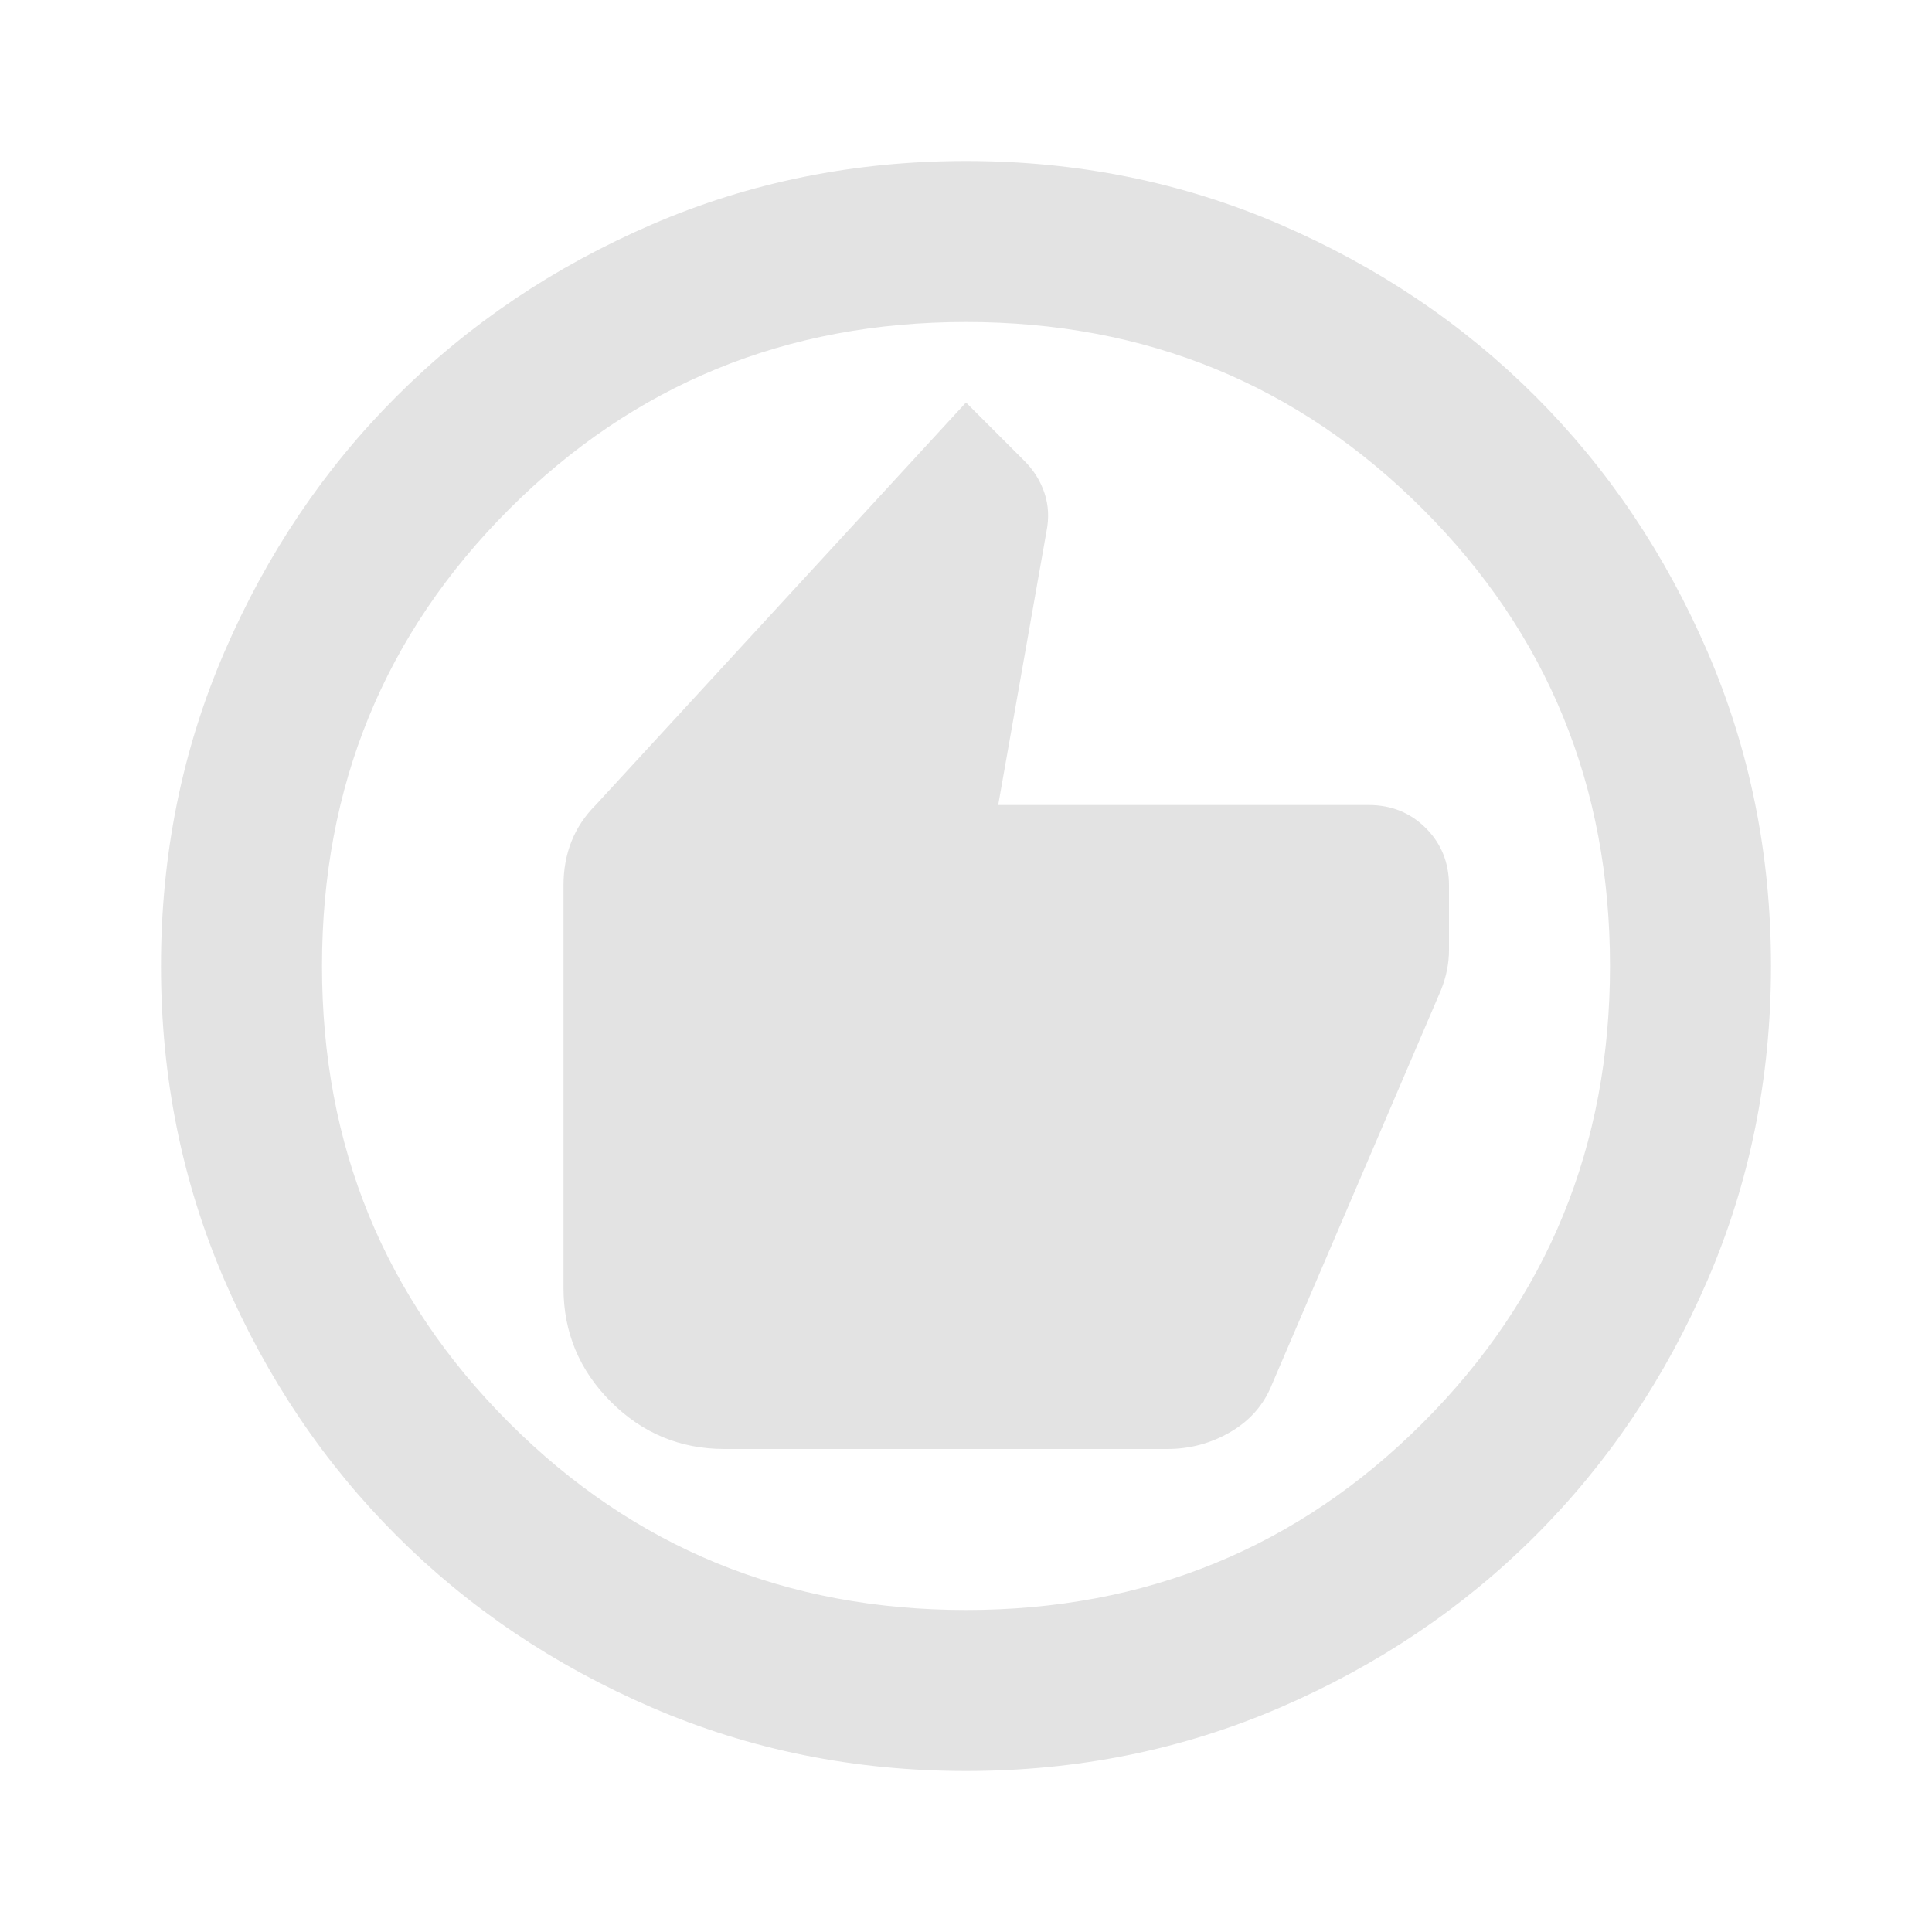
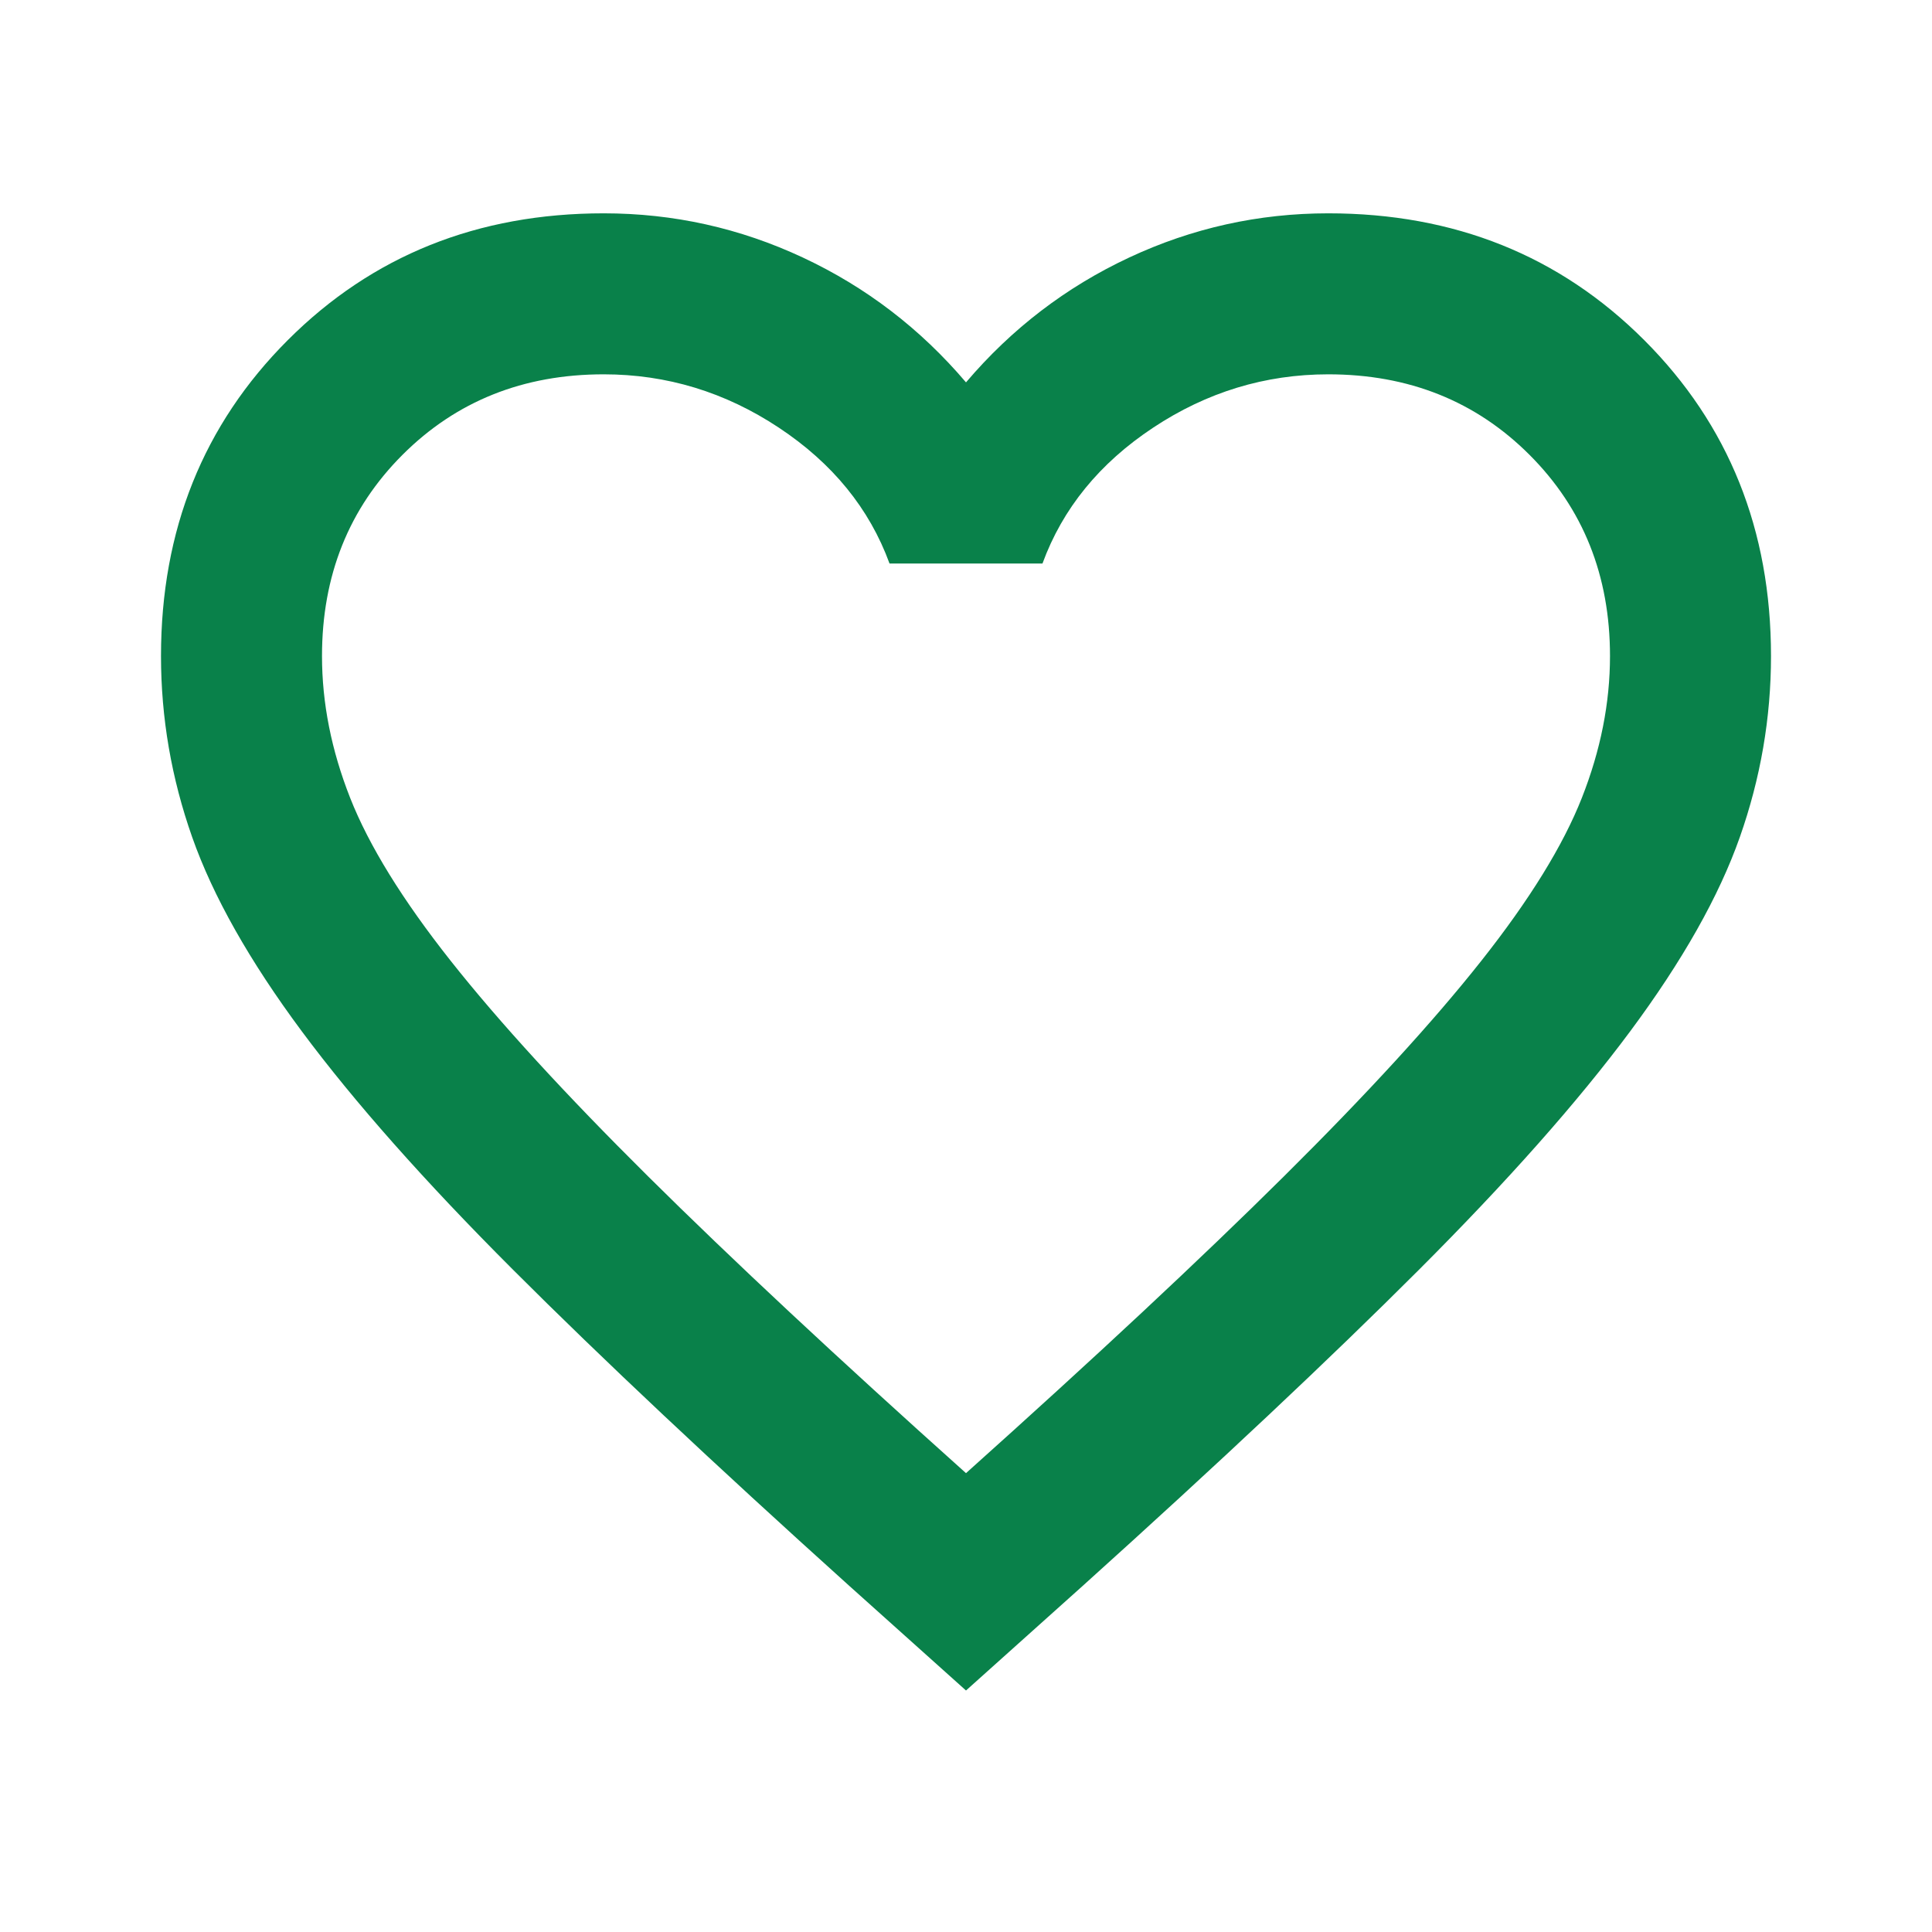
- <svg xmlns="http://www.w3.org/2000/svg" height="24px" viewBox="0 -960 960 960" width="24px" fill="#e3e3e3">
-   <path d="M360-240h220q17 0 31.5-8.5T632-272l84-196q2-5 3-10t1-10v-32q0-17-11.5-28.5T680-560H496l24-136q2-10-1-19t-10-16l-29-29-184 200q-8 8-12 18t-4 22v200q0 33 23.5 56.5T360-240ZM480-80q-83 0-156-31.5T197-197q-54-54-85.5-127T80-480q0-83 31.5-156T197-763q54-54 127-85.5T480-880q83 0 156 31.5T763-763q54 54 85.5 127T880-480q0 83-31.5 156T763-197q-54 54-127 85.5T480-80Zm0-80q134 0 227-93t93-227q0-134-93-227t-227-93q-134 0-227 93t-93 227q0 134 93 227t227 93Zm0-320Z" />
+ <svg xmlns="http://www.w3.org/2000/svg" height="24px" viewBox="0 -960 960 960" width="24px" fill="#09814a">
+   <path d="m480-120-58-52q-101-91-167-157T150-447.5Q111-500 95.5-544T80-634q0-94 63-157t157-63q52 0 99 22t81 62q34-40 81-62t99-22q94 0 157 63t63 157q0 46-15.5 90T810-447.5Q771-395 705-329T538-172l-58 52Zm0-108q96-86 158-147.5t98-107q36-45.5 50-81t14-70.5q0-60-40-100t-100-40q-47 0-87 26.5T518-680h-76q-15-41-55-67.5T300-774q-60 0-100 40t-40 100q0 35 14 70.5t50 81q36 45.5 98 107T480-228Zm0-273Z" />
</svg>
